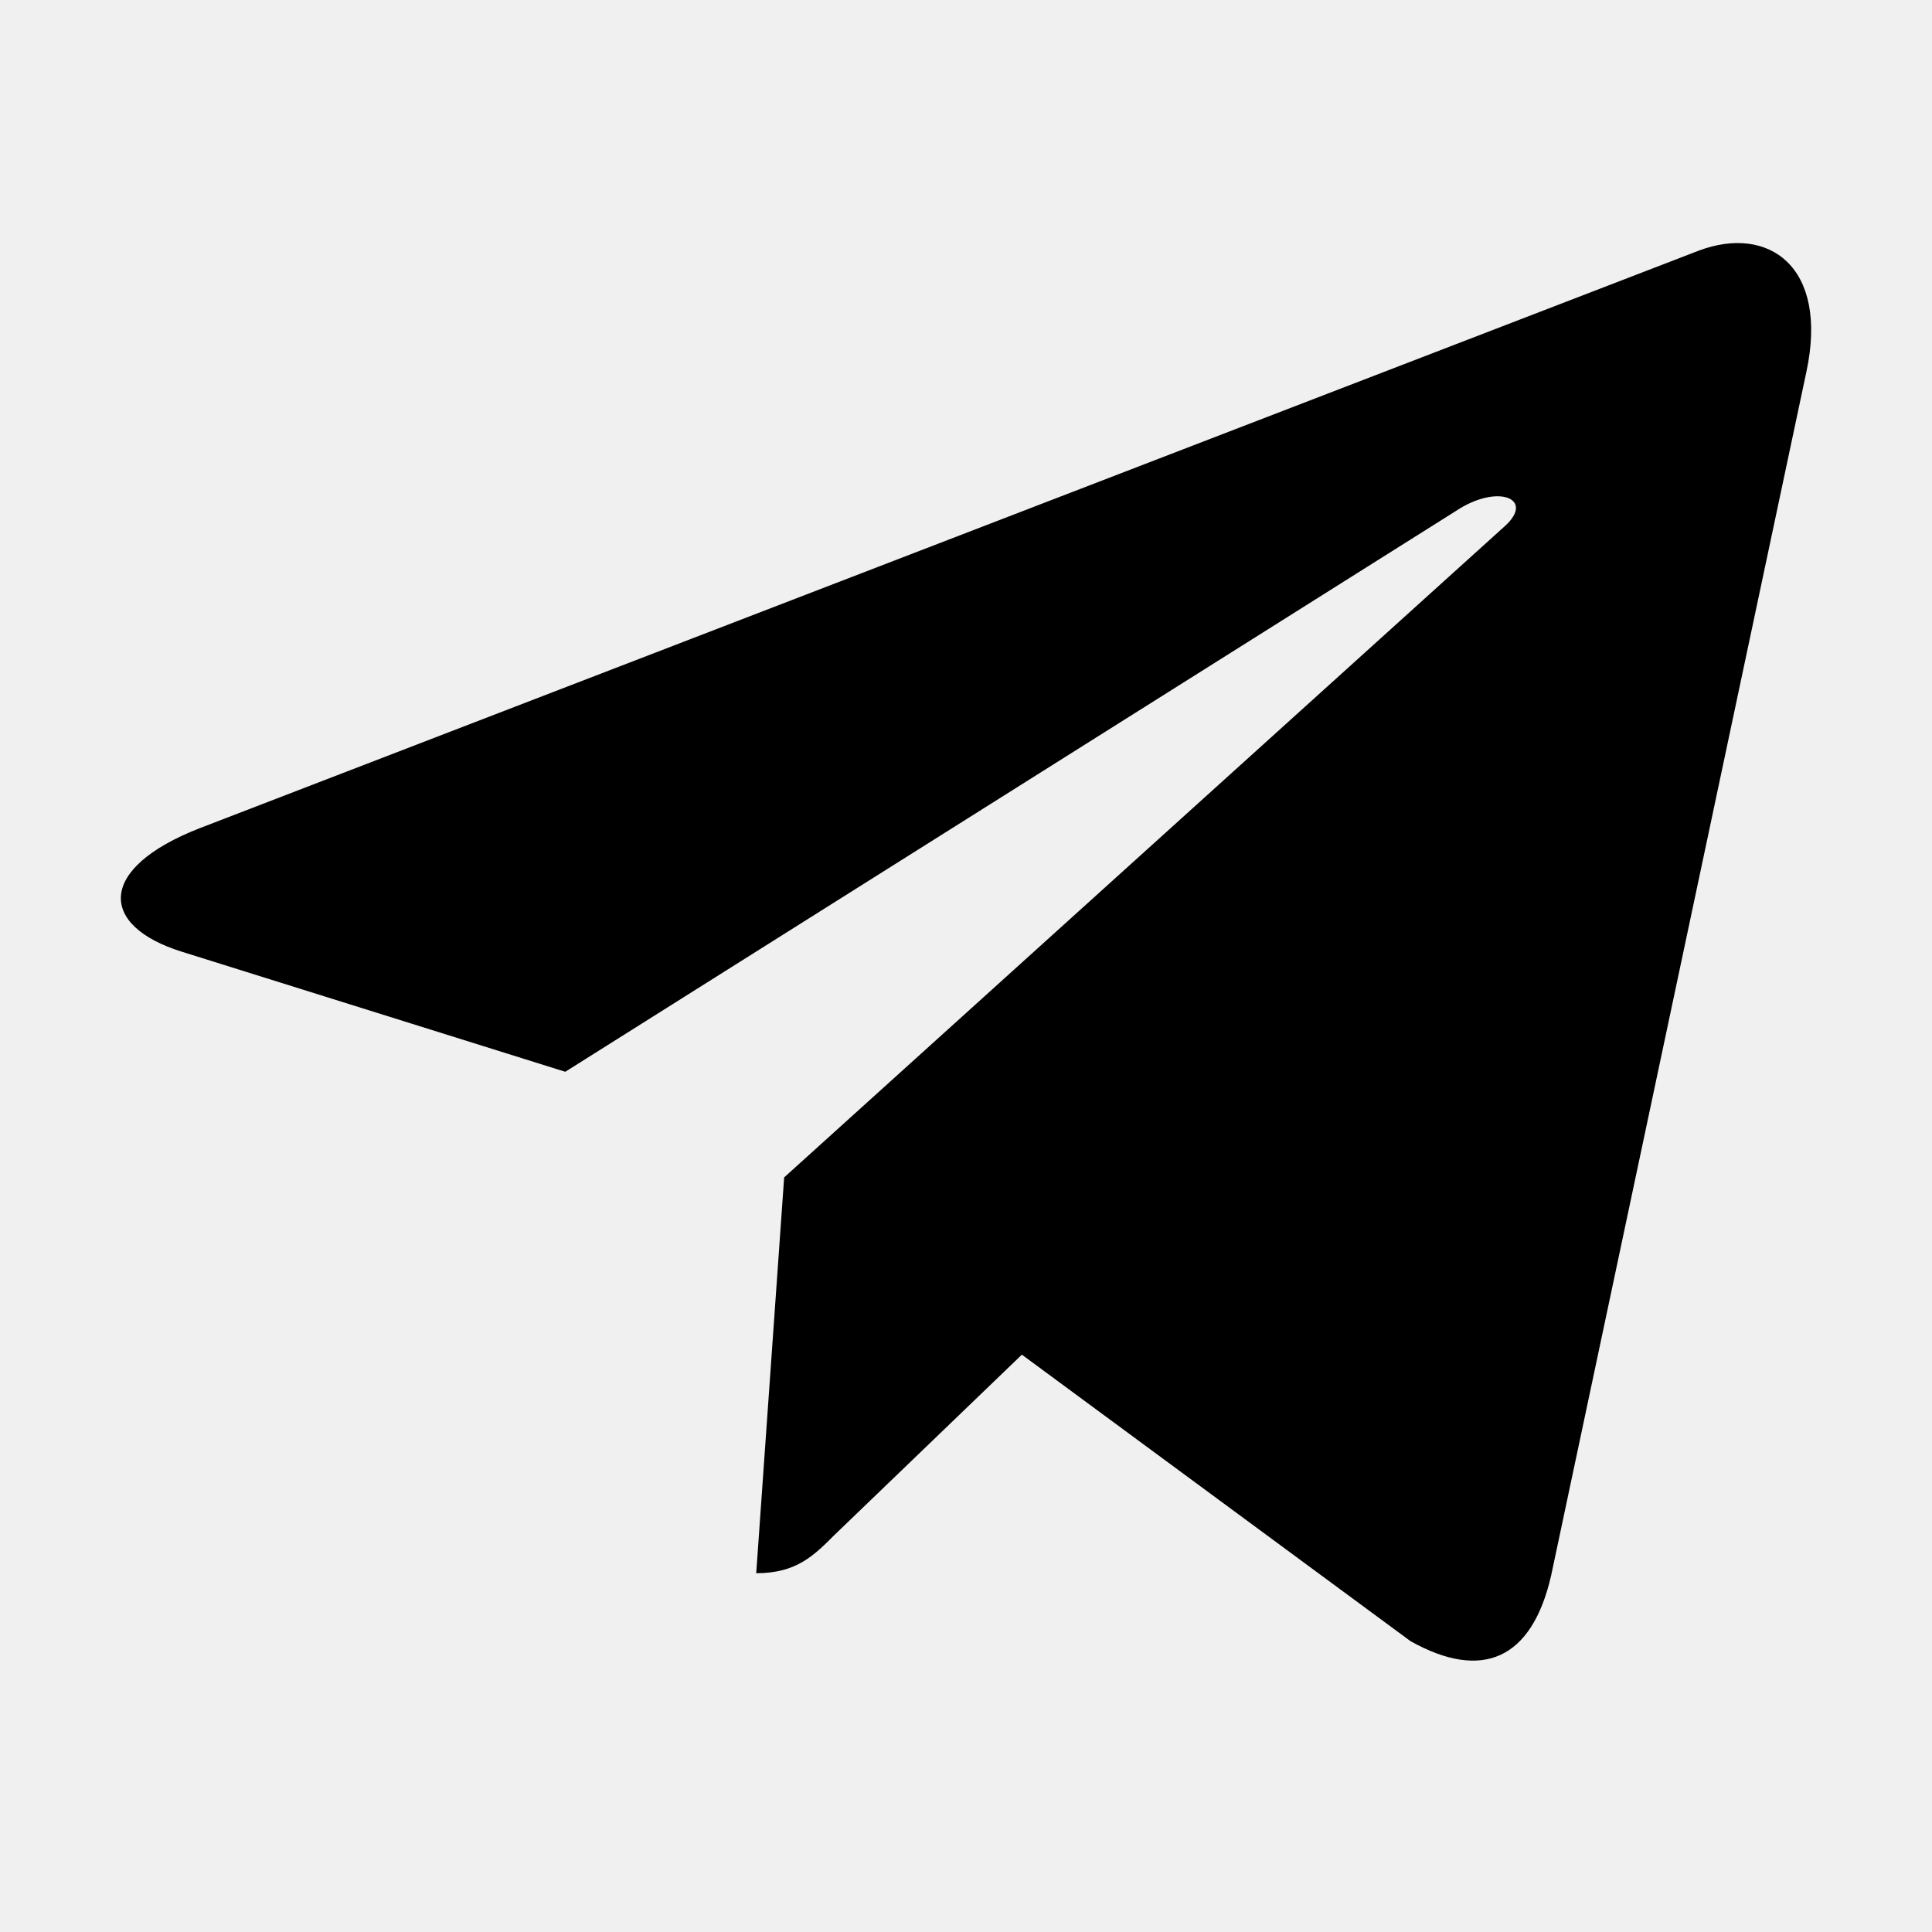
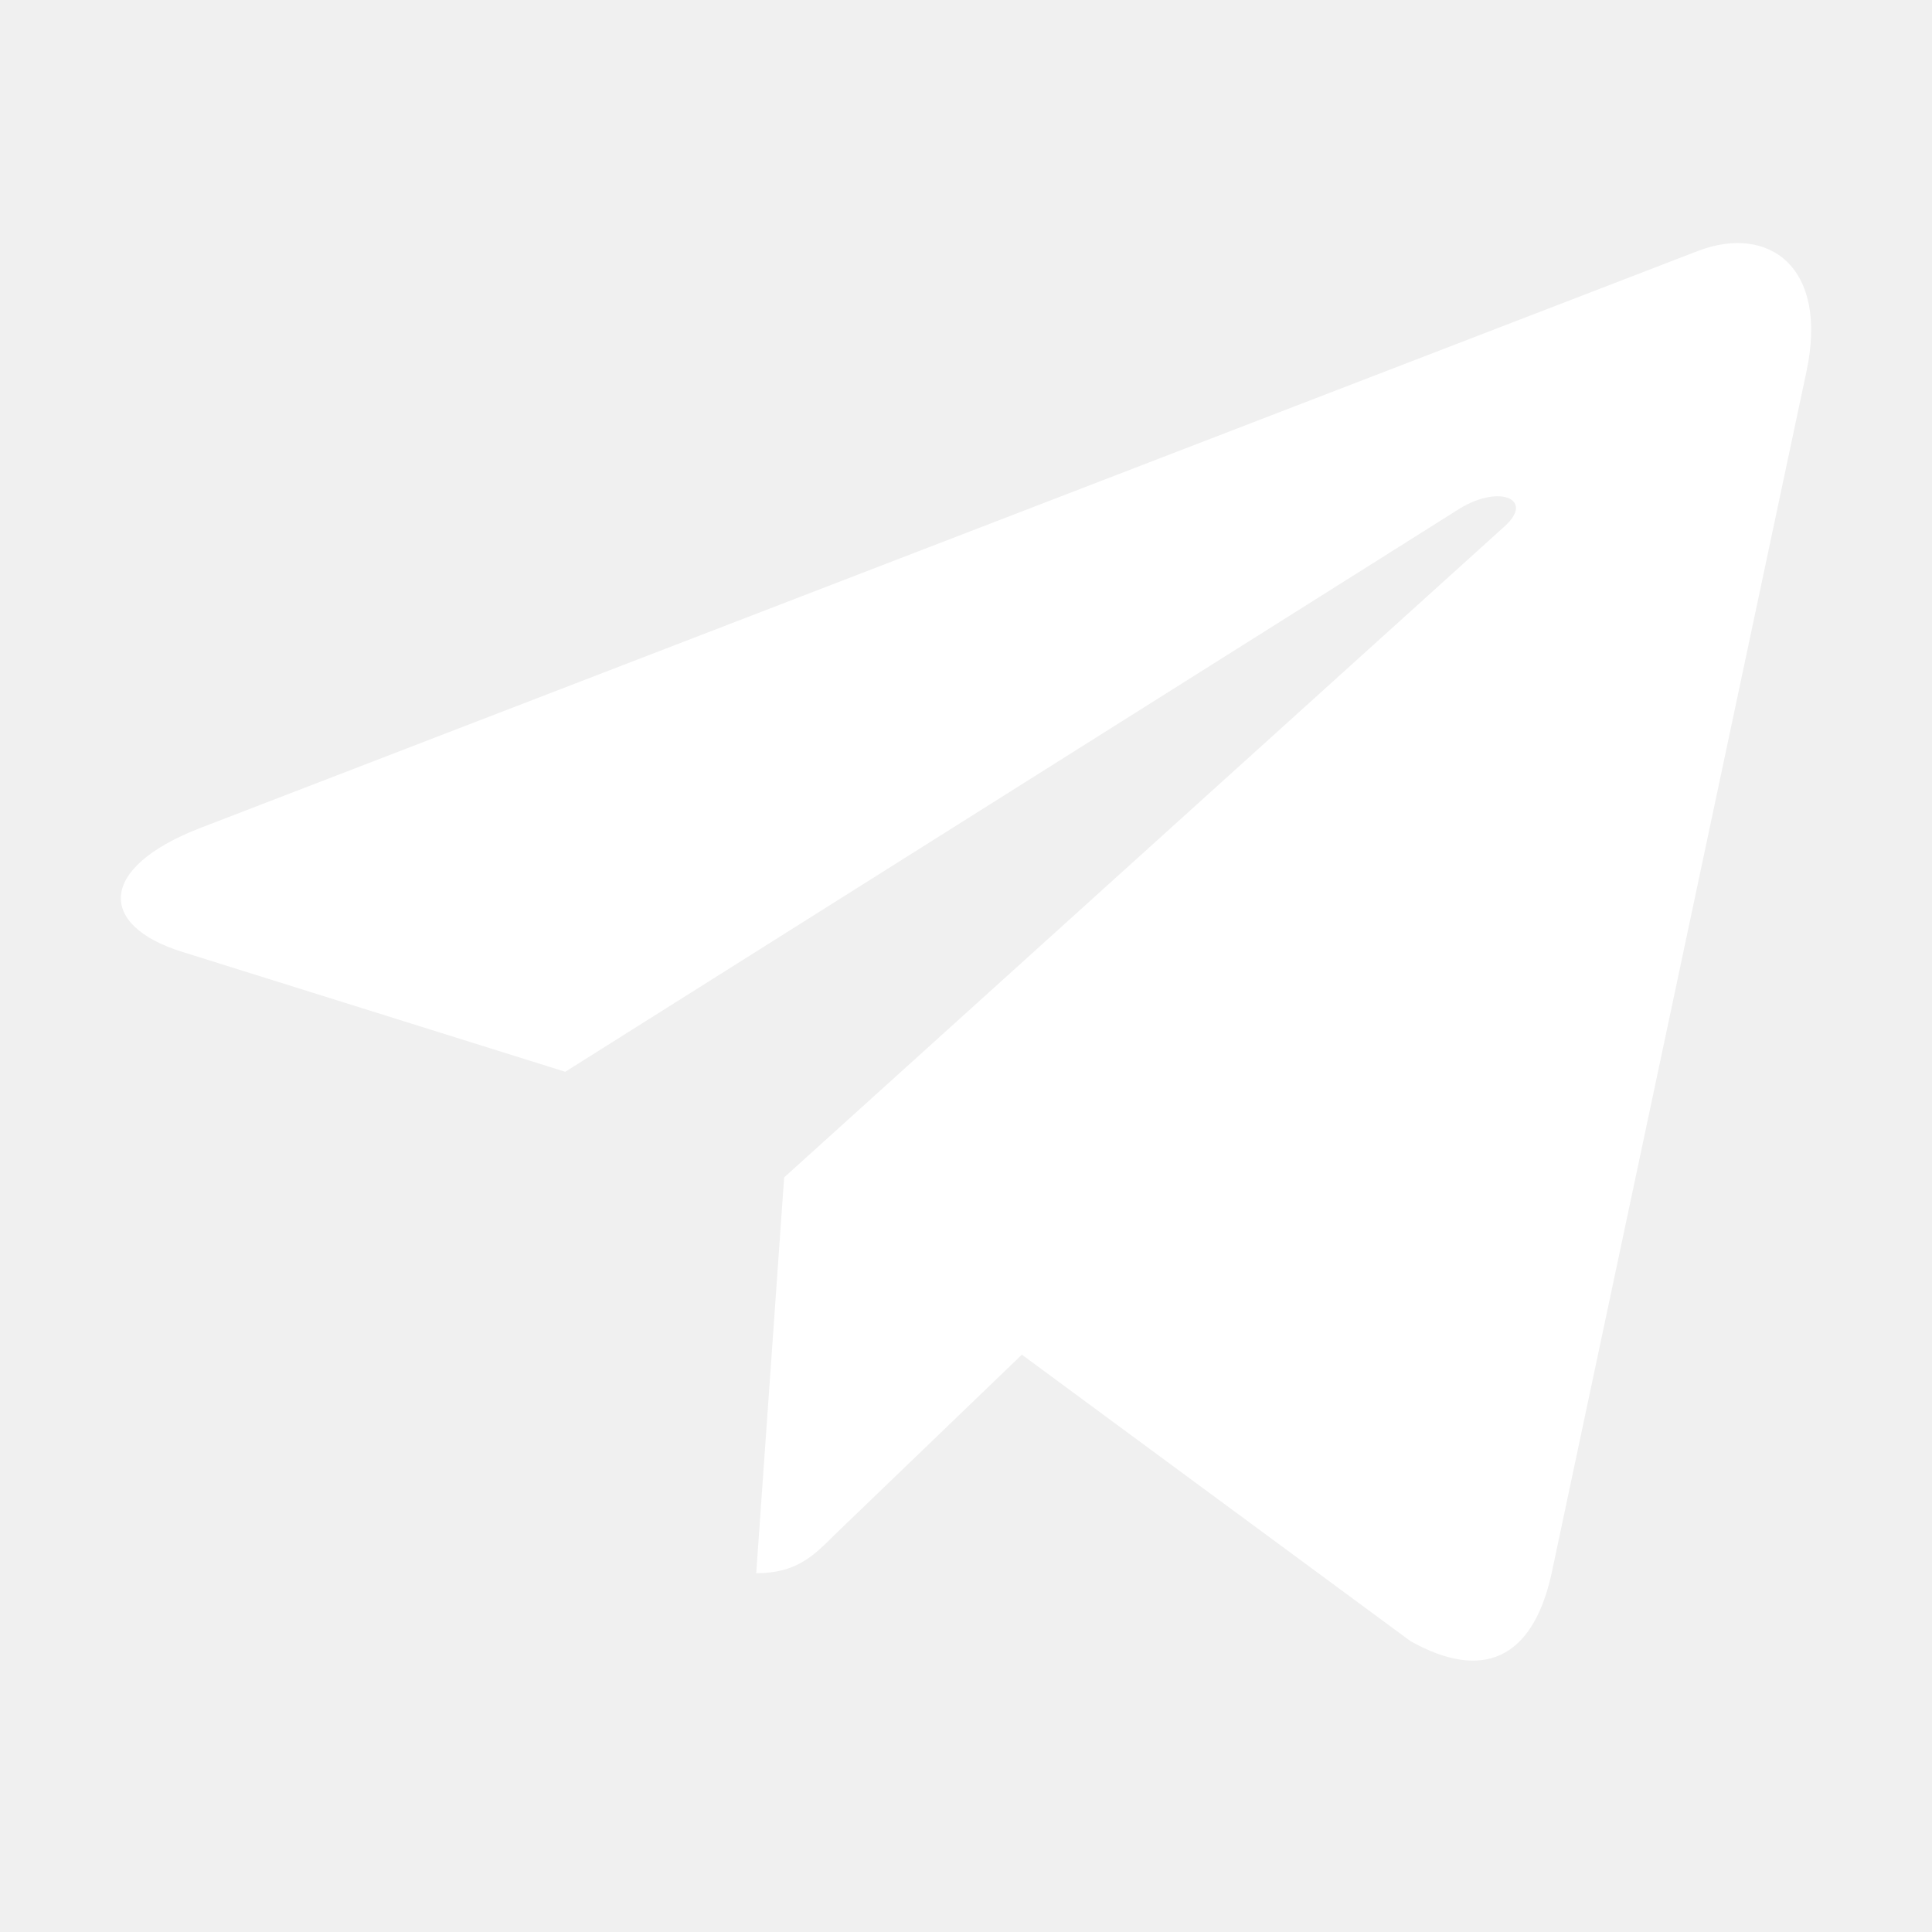
<svg xmlns="http://www.w3.org/2000/svg" width="24" height="24" viewBox="0 0 24 24">
-   <path d="M22.439 4.622L19.27 19.566C19.031 20.62 18.408 20.883 17.522 20.387L12.694 16.828L10.364 19.07C10.106 19.328 9.891 19.543 9.394 19.543L9.741 14.626L18.689 6.54C19.078 6.194 18.605 6.001 18.085 6.348L7.022 13.314L2.26 11.823C1.224 11.5 1.205 10.787 2.476 10.29L21.104 3.113C21.966 2.79 22.721 3.305 22.439 4.623V4.622Z" />
+   <path d="M22.439 4.622L19.27 19.566C19.031 20.62 18.408 20.883 17.522 20.387L12.694 16.828L10.364 19.07C10.106 19.328 9.891 19.543 9.394 19.543L9.741 14.626L18.689 6.54C19.078 6.194 18.605 6.001 18.085 6.348L7.022 13.314L2.26 11.823C1.224 11.5 1.205 10.787 2.476 10.29L21.104 3.113C21.966 2.79 22.721 3.305 22.439 4.623V4.622Z" fill="white" />
</svg>
